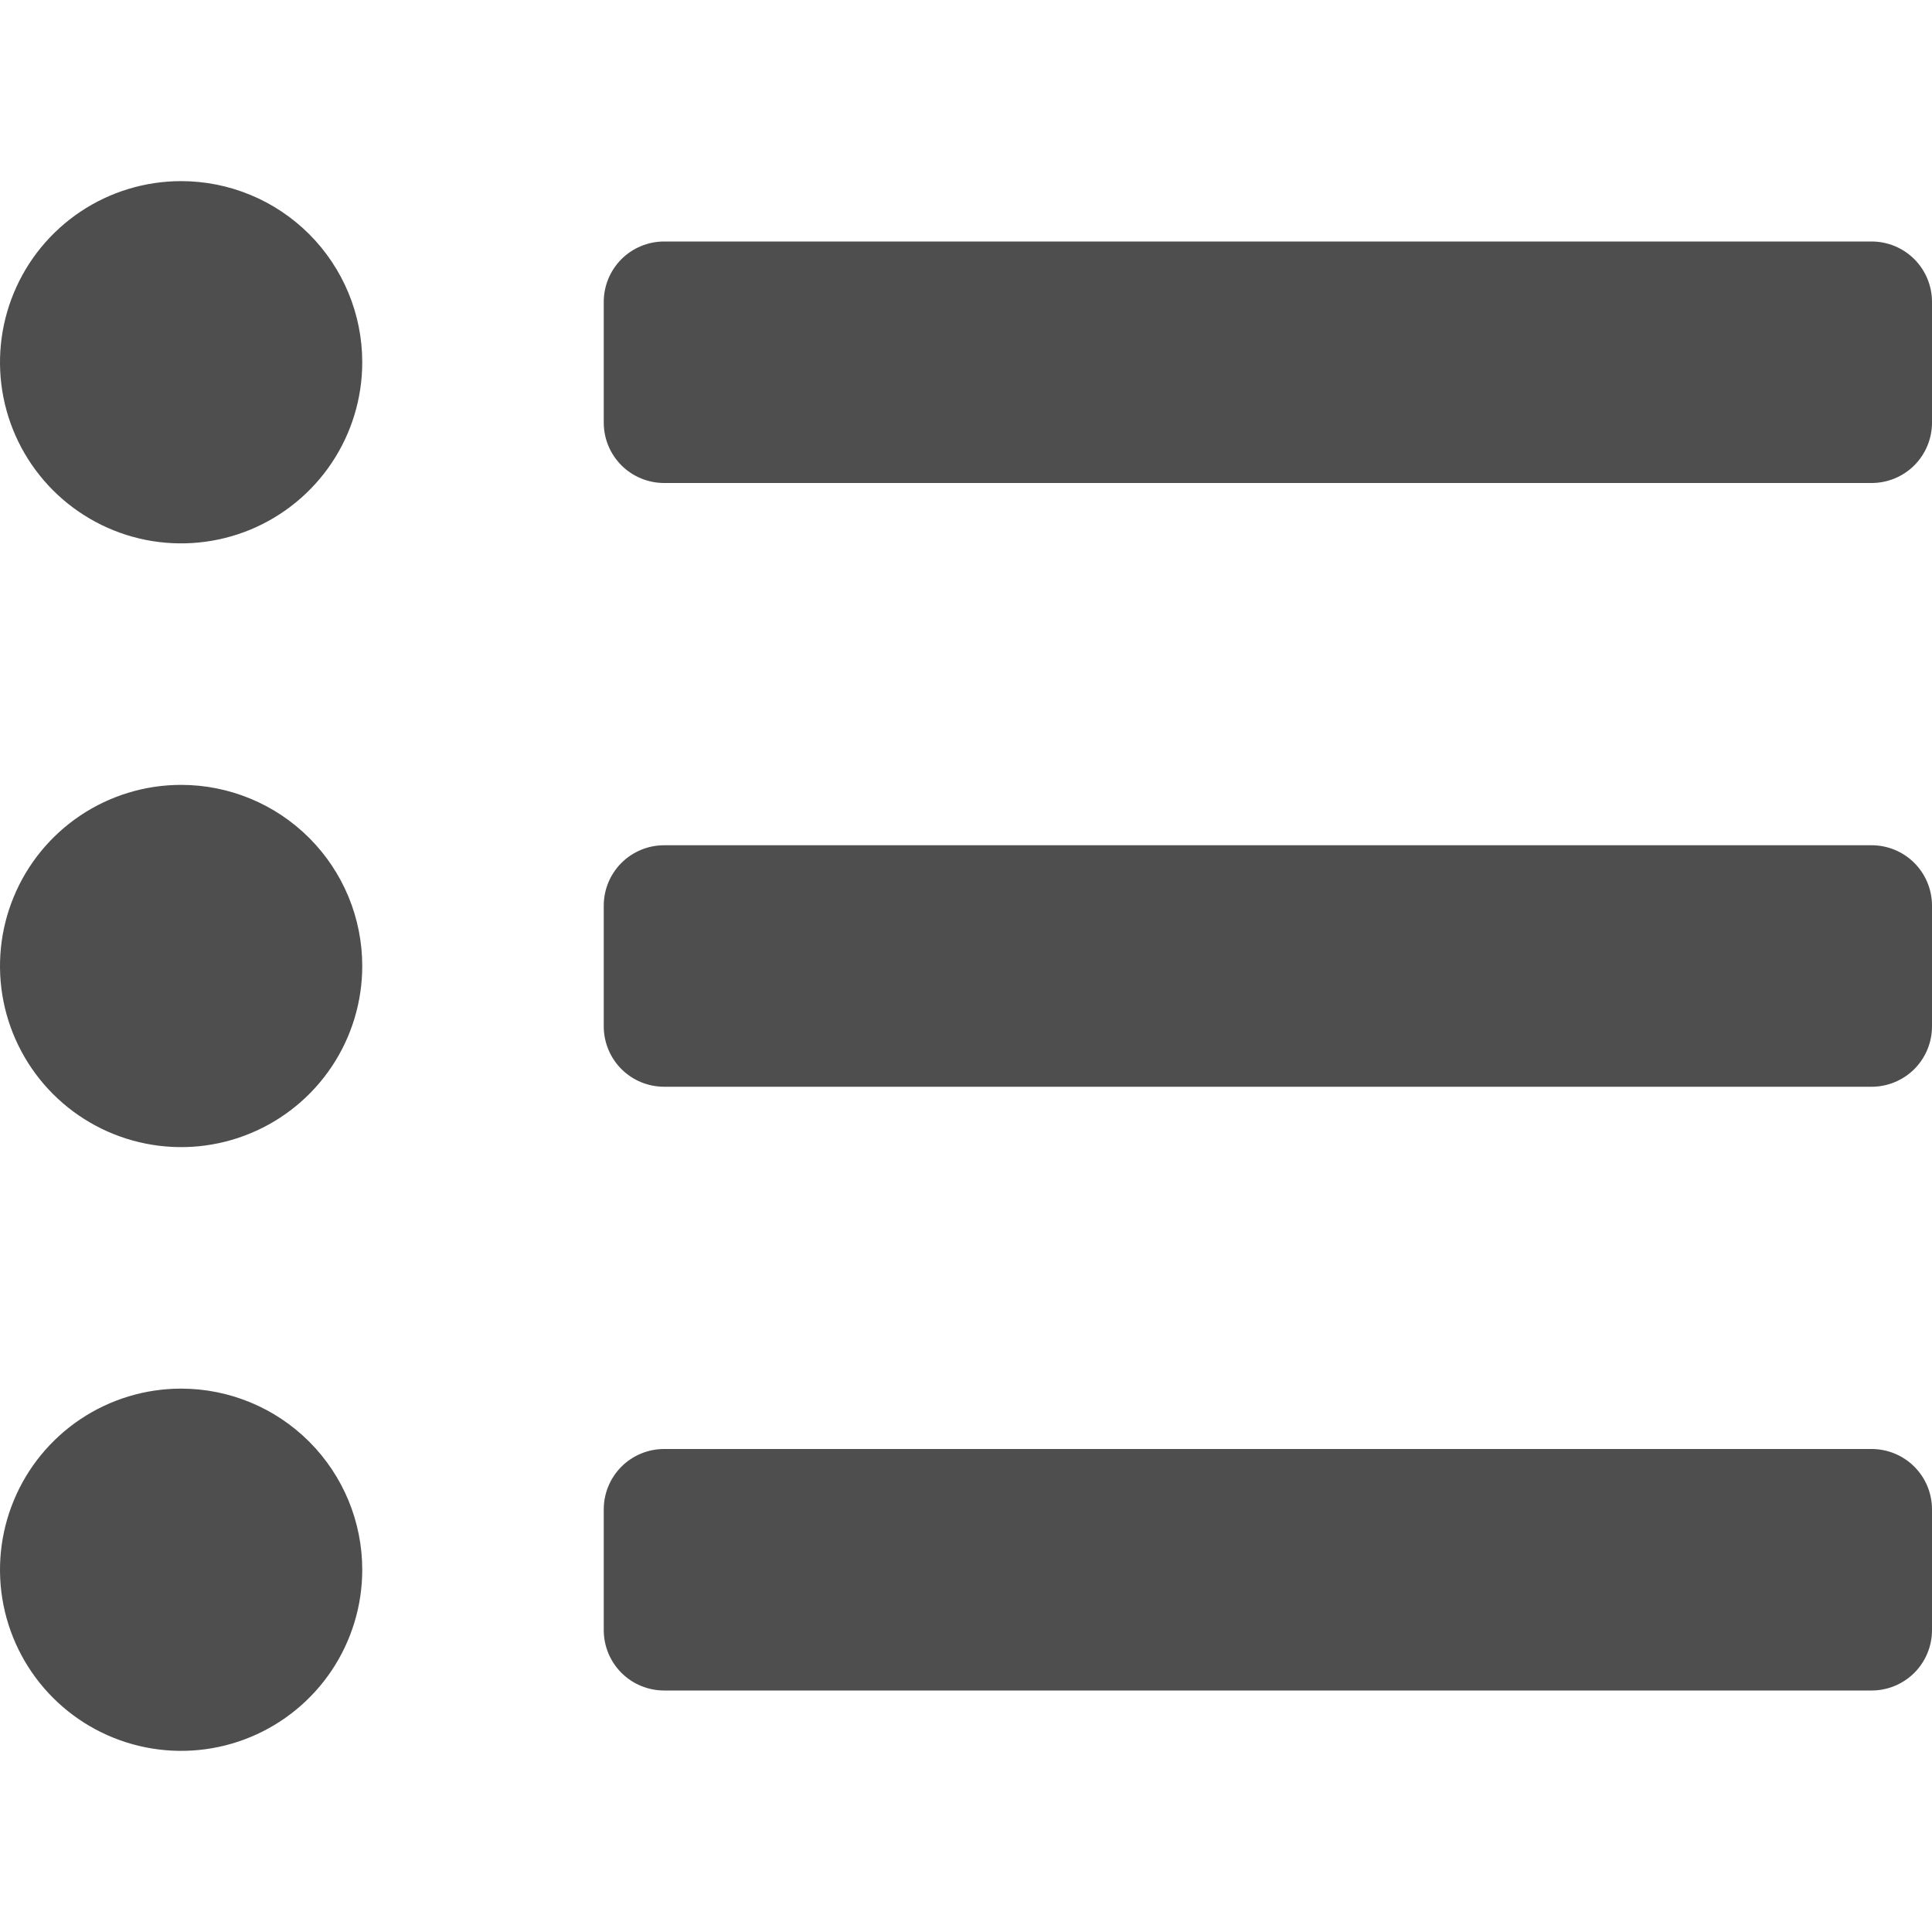
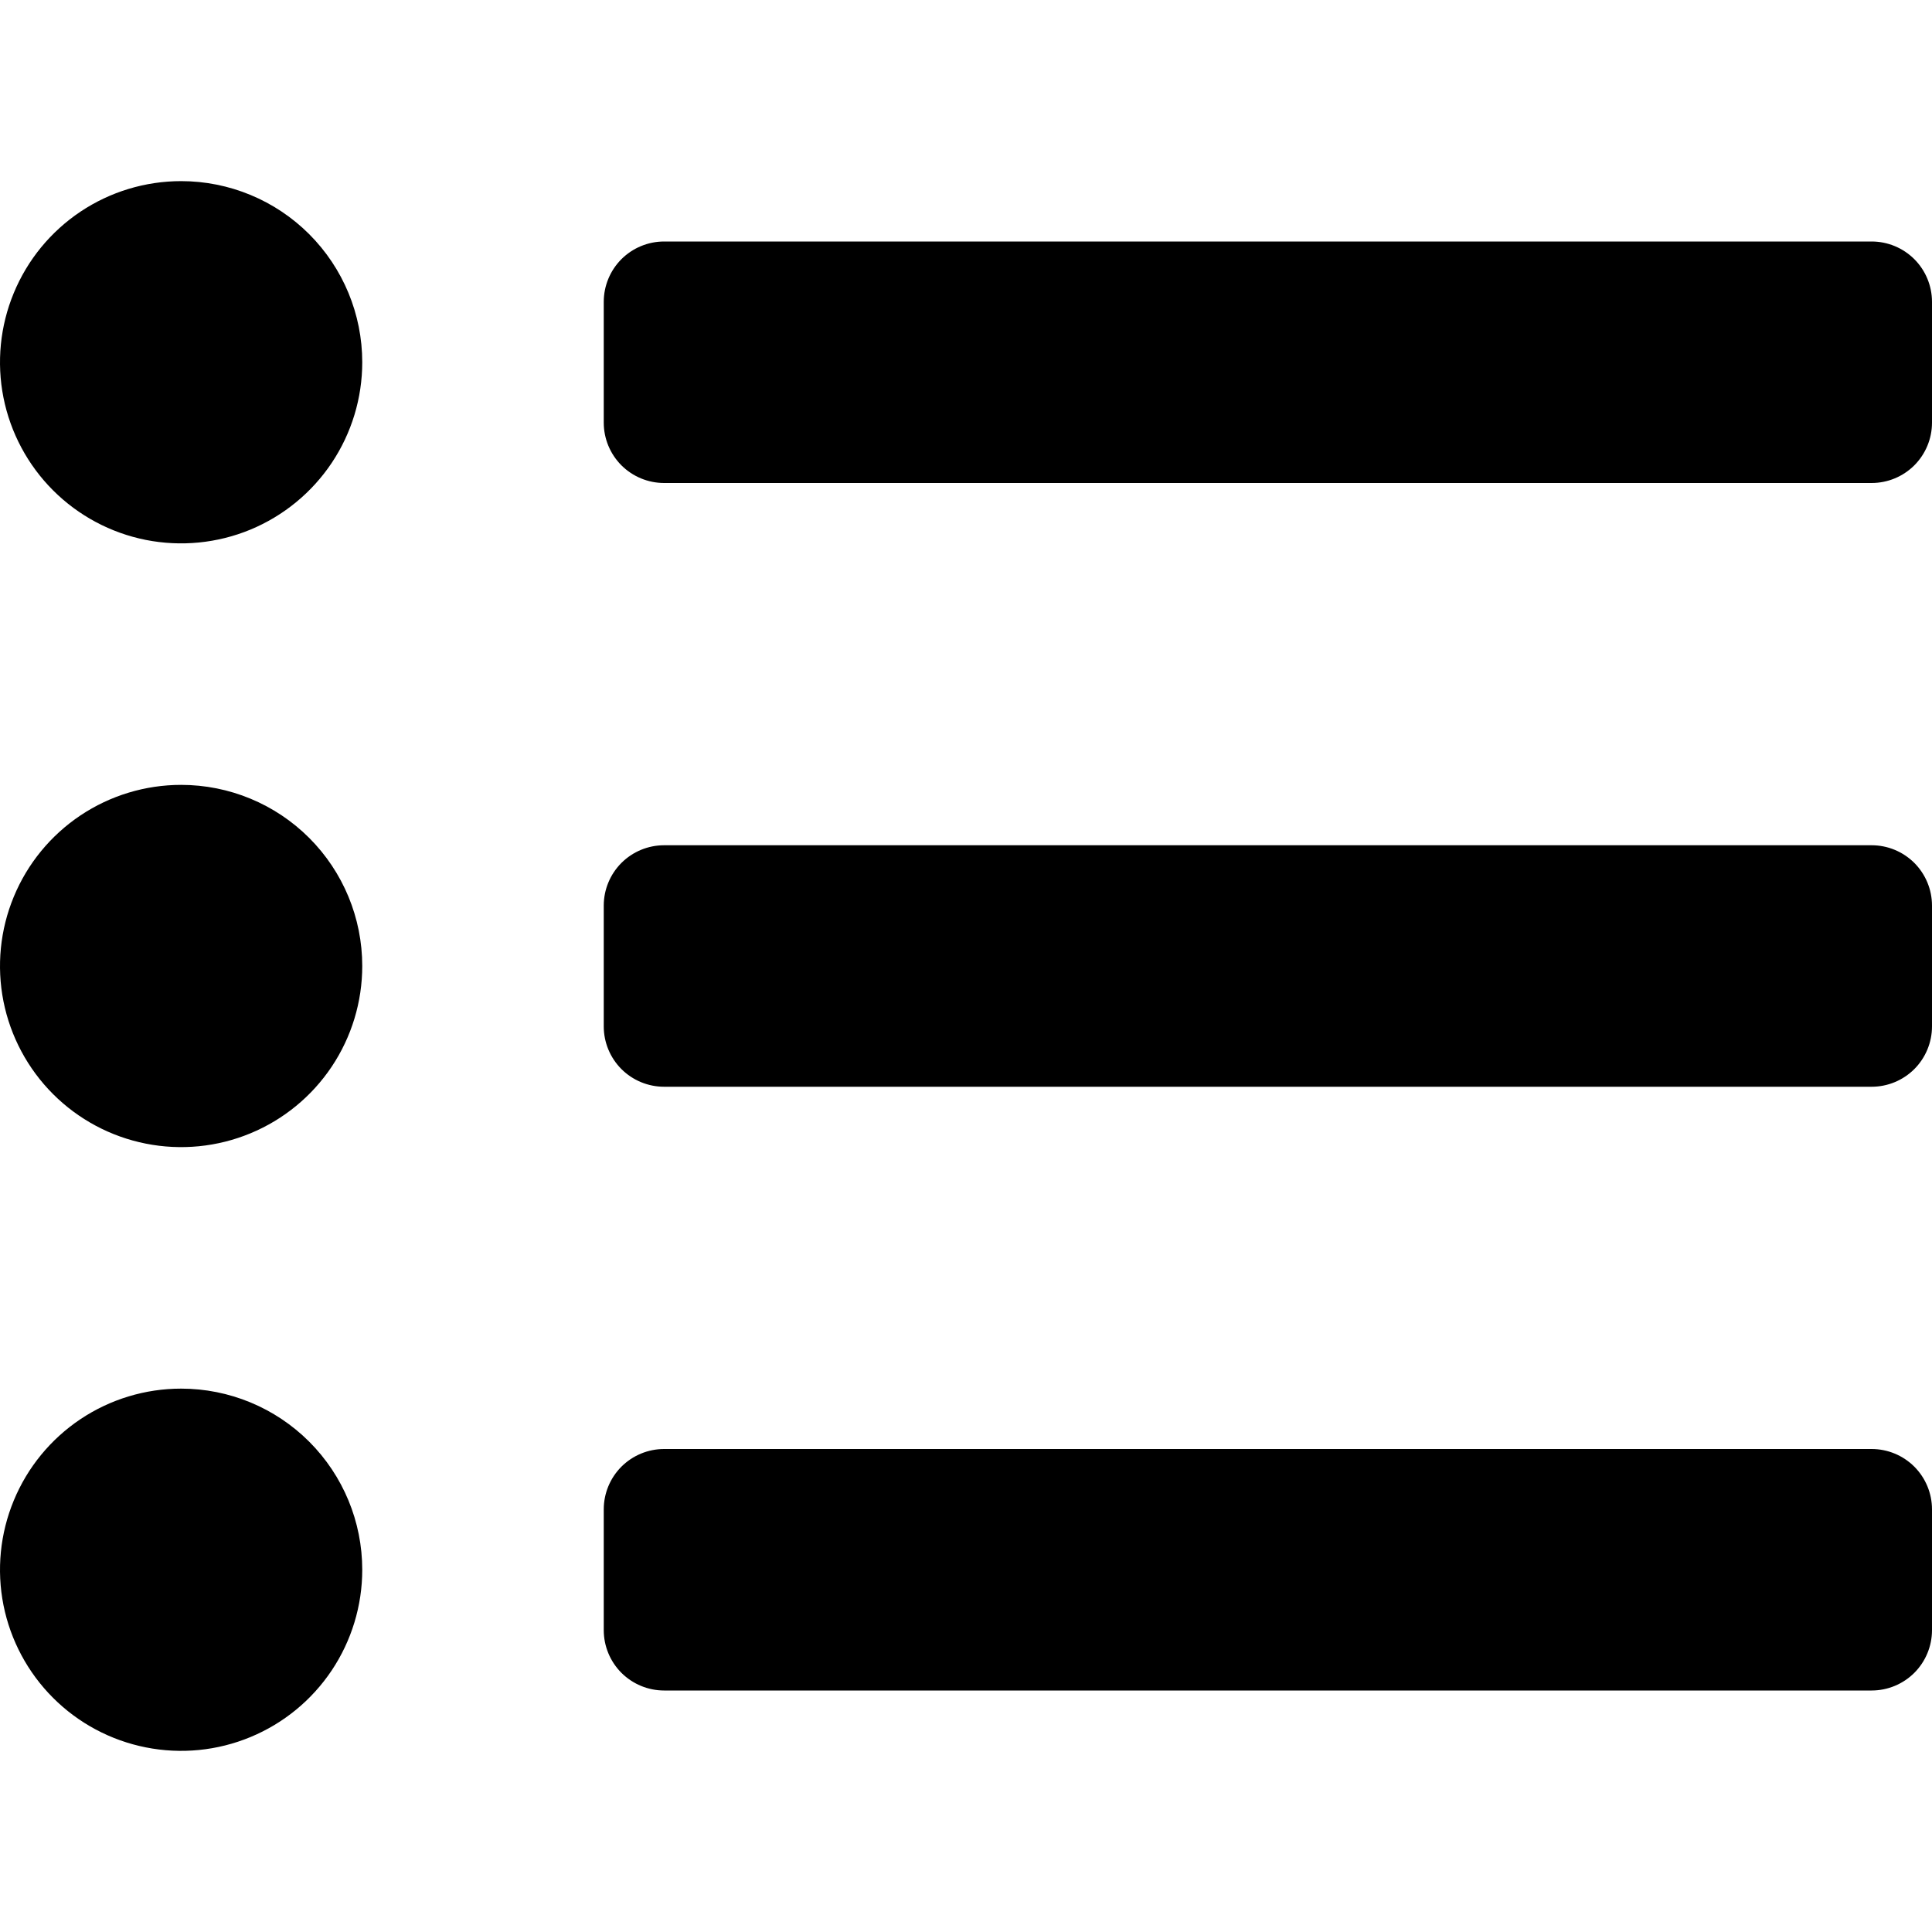
<svg xmlns="http://www.w3.org/2000/svg" width="48" height="48" viewBox="0 0 48 48" fill="none">
-   <path d="M4.5 4.5C3.61 4.5 2.74 4.764 2 5.258C1.26 5.753 0.683 6.456 0.343 7.278C0.002 8.1 -0.087 9.005 0.086 9.878C0.26 10.751 0.689 11.553 1.318 12.182C1.947 12.811 2.749 13.24 3.622 13.414C4.495 13.587 5.4 13.498 6.222 13.158C7.044 12.817 7.747 12.24 8.242 11.5C8.736 10.76 9 9.89 9 9C9 7.807 8.526 6.662 7.682 5.818C6.838 4.974 5.693 4.5 4.5 4.5ZM4.5 19.5C3.61 19.5 2.74 19.764 2 20.258C1.26 20.753 0.683 21.456 0.343 22.278C0.002 23.1 -0.087 24.005 0.086 24.878C0.26 25.751 0.689 26.553 1.318 27.182C1.947 27.811 2.749 28.24 3.622 28.413C4.495 28.587 5.4 28.498 6.222 28.157C7.044 27.817 7.747 27.24 8.242 26.5C8.736 25.76 9 24.89 9 24C9 22.806 8.526 21.662 7.682 20.818C6.838 19.974 5.693 19.5 4.5 19.5ZM4.5 34.5C3.61 34.5 2.74 34.764 2 35.258C1.26 35.753 0.683 36.456 0.343 37.278C0.002 38.1 -0.087 39.005 0.086 39.878C0.26 40.751 0.689 41.553 1.318 42.182C1.947 42.811 2.749 43.24 3.622 43.413C4.495 43.587 5.4 43.498 6.222 43.157C7.044 42.817 7.747 42.24 8.242 41.5C8.736 40.76 9 39.89 9 39C9 37.806 8.526 36.662 7.682 35.818C6.838 34.974 5.693 34.5 4.5 34.5ZM46.5 36H16.5C16.102 36 15.721 36.158 15.439 36.439C15.158 36.721 15 37.102 15 37.5V40.5C15 40.898 15.158 41.279 15.439 41.561C15.721 41.842 16.102 42 16.5 42H46.5C46.898 42 47.279 41.842 47.561 41.561C47.842 41.279 48 40.898 48 40.5V37.5C48 37.102 47.842 36.721 47.561 36.439C47.279 36.158 46.898 36 46.5 36ZM46.5 6H16.5C16.102 6 15.721 6.158 15.439 6.439C15.158 6.721 15 7.102 15 7.5V10.5C15 10.898 15.158 11.279 15.439 11.561C15.721 11.842 16.102 12 16.5 12H46.5C46.898 12 47.279 11.842 47.561 11.561C47.842 11.279 48 10.898 48 10.5V7.5C48 7.102 47.842 6.721 47.561 6.439C47.279 6.158 46.898 6 46.5 6ZM46.5 21H16.5C16.102 21 15.721 21.158 15.439 21.439C15.158 21.721 15 22.102 15 22.5V25.5C15 25.898 15.158 26.279 15.439 26.561C15.721 26.842 16.102 27 16.5 27H46.5C46.898 27 47.279 26.842 47.561 26.561C47.842 26.279 48 25.898 48 25.5V22.5C48 22.102 47.842 21.721 47.561 21.439C47.279 21.158 46.898 21 46.5 21Z" fill="#4E4E4E" />
+   <path d="M4.5 4.5C3.61 4.5 2.74 4.764 2 5.258C1.26 5.753 0.683 6.456 0.343 7.278C0.002 8.1 -0.087 9.005 0.086 9.878C0.26 10.751 0.689 11.553 1.318 12.182C1.947 12.811 2.749 13.24 3.622 13.414C4.495 13.587 5.4 13.498 6.222 13.158C7.044 12.817 7.747 12.24 8.242 11.5C8.736 10.76 9 9.89 9 9C9 7.807 8.526 6.662 7.682 5.818C6.838 4.974 5.693 4.5 4.5 4.5ZM4.5 19.5C3.61 19.5 2.74 19.764 2 20.258C1.26 20.753 0.683 21.456 0.343 22.278C0.002 23.1 -0.087 24.005 0.086 24.878C0.26 25.751 0.689 26.553 1.318 27.182C1.947 27.811 2.749 28.24 3.622 28.413C4.495 28.587 5.4 28.498 6.222 28.157C7.044 27.817 7.747 27.24 8.242 26.5C8.736 25.76 9 24.89 9 24C9 22.806 8.526 21.662 7.682 20.818C6.838 19.974 5.693 19.5 4.5 19.5ZM4.5 34.5C3.61 34.5 2.74 34.764 2 35.258C1.26 35.753 0.683 36.456 0.343 37.278C0.002 38.1 -0.087 39.005 0.086 39.878C0.26 40.751 0.689 41.553 1.318 42.182C1.947 42.811 2.749 43.24 3.622 43.413C4.495 43.587 5.4 43.498 6.222 43.157C7.044 42.817 7.747 42.24 8.242 41.5C8.736 40.76 9 39.89 9 39C9 37.806 8.526 36.662 7.682 35.818C6.838 34.974 5.693 34.5 4.5 34.5ZM46.5 36H16.5C16.102 36 15.721 36.158 15.439 36.439C15.158 36.721 15 37.102 15 37.5V40.5C15 40.898 15.158 41.279 15.439 41.561C15.721 41.842 16.102 42 16.5 42H46.5C46.898 42 47.279 41.842 47.561 41.561C47.842 41.279 48 40.898 48 40.5V37.5C48 37.102 47.842 36.721 47.561 36.439C47.279 36.158 46.898 36 46.5 36ZM46.5 6H16.5C16.102 6 15.721 6.158 15.439 6.439C15.158 6.721 15 7.102 15 7.5V10.5C15 10.898 15.158 11.279 15.439 11.561C15.721 11.842 16.102 12 16.5 12H46.5C46.898 12 47.279 11.842 47.561 11.561C47.842 11.279 48 10.898 48 10.5V7.5C48 7.102 47.842 6.721 47.561 6.439C47.279 6.158 46.898 6 46.5 6ZM46.5 21H16.5C16.102 21 15.721 21.158 15.439 21.439C15.158 21.721 15 22.102 15 22.5V25.5C15 25.898 15.158 26.279 15.439 26.561C15.721 26.842 16.102 27 16.5 27H46.5C46.898 27 47.279 26.842 47.561 26.561C47.842 26.279 48 25.898 48 25.5V22.5C48 22.102 47.842 21.721 47.561 21.439C47.279 21.158 46.898 21 46.5 21Z" fill="currentColor" />
</svg>
